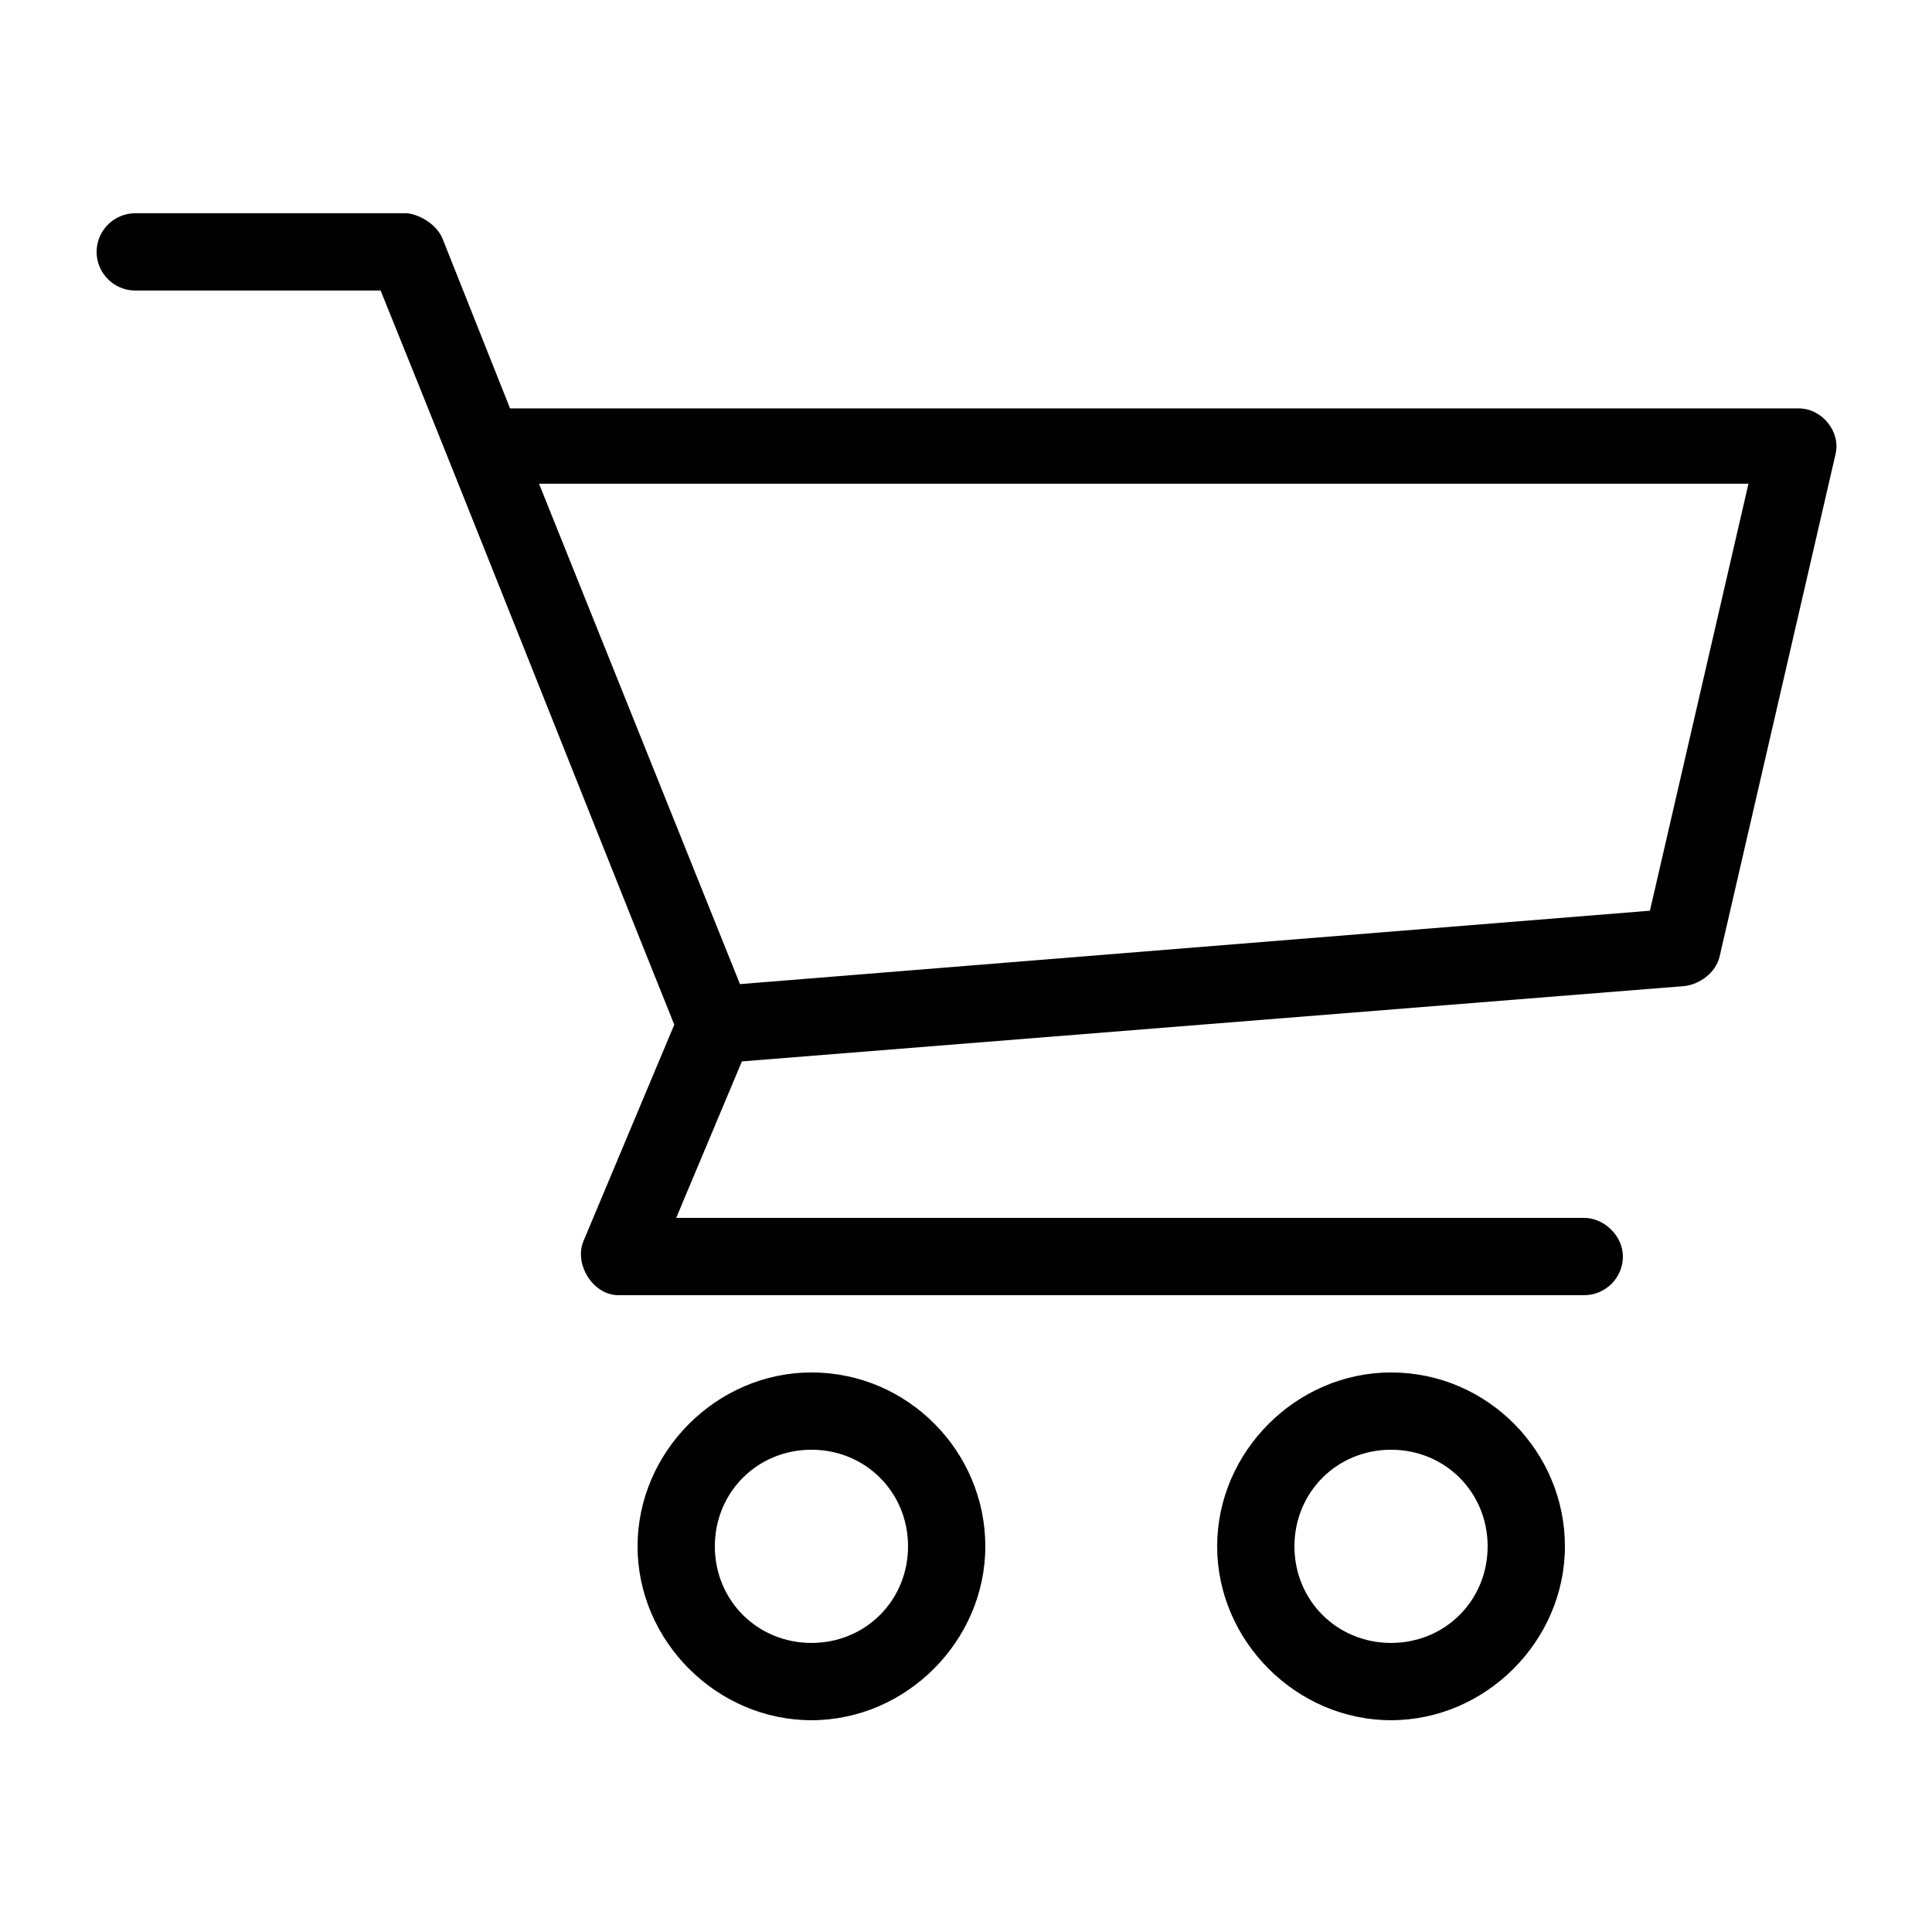
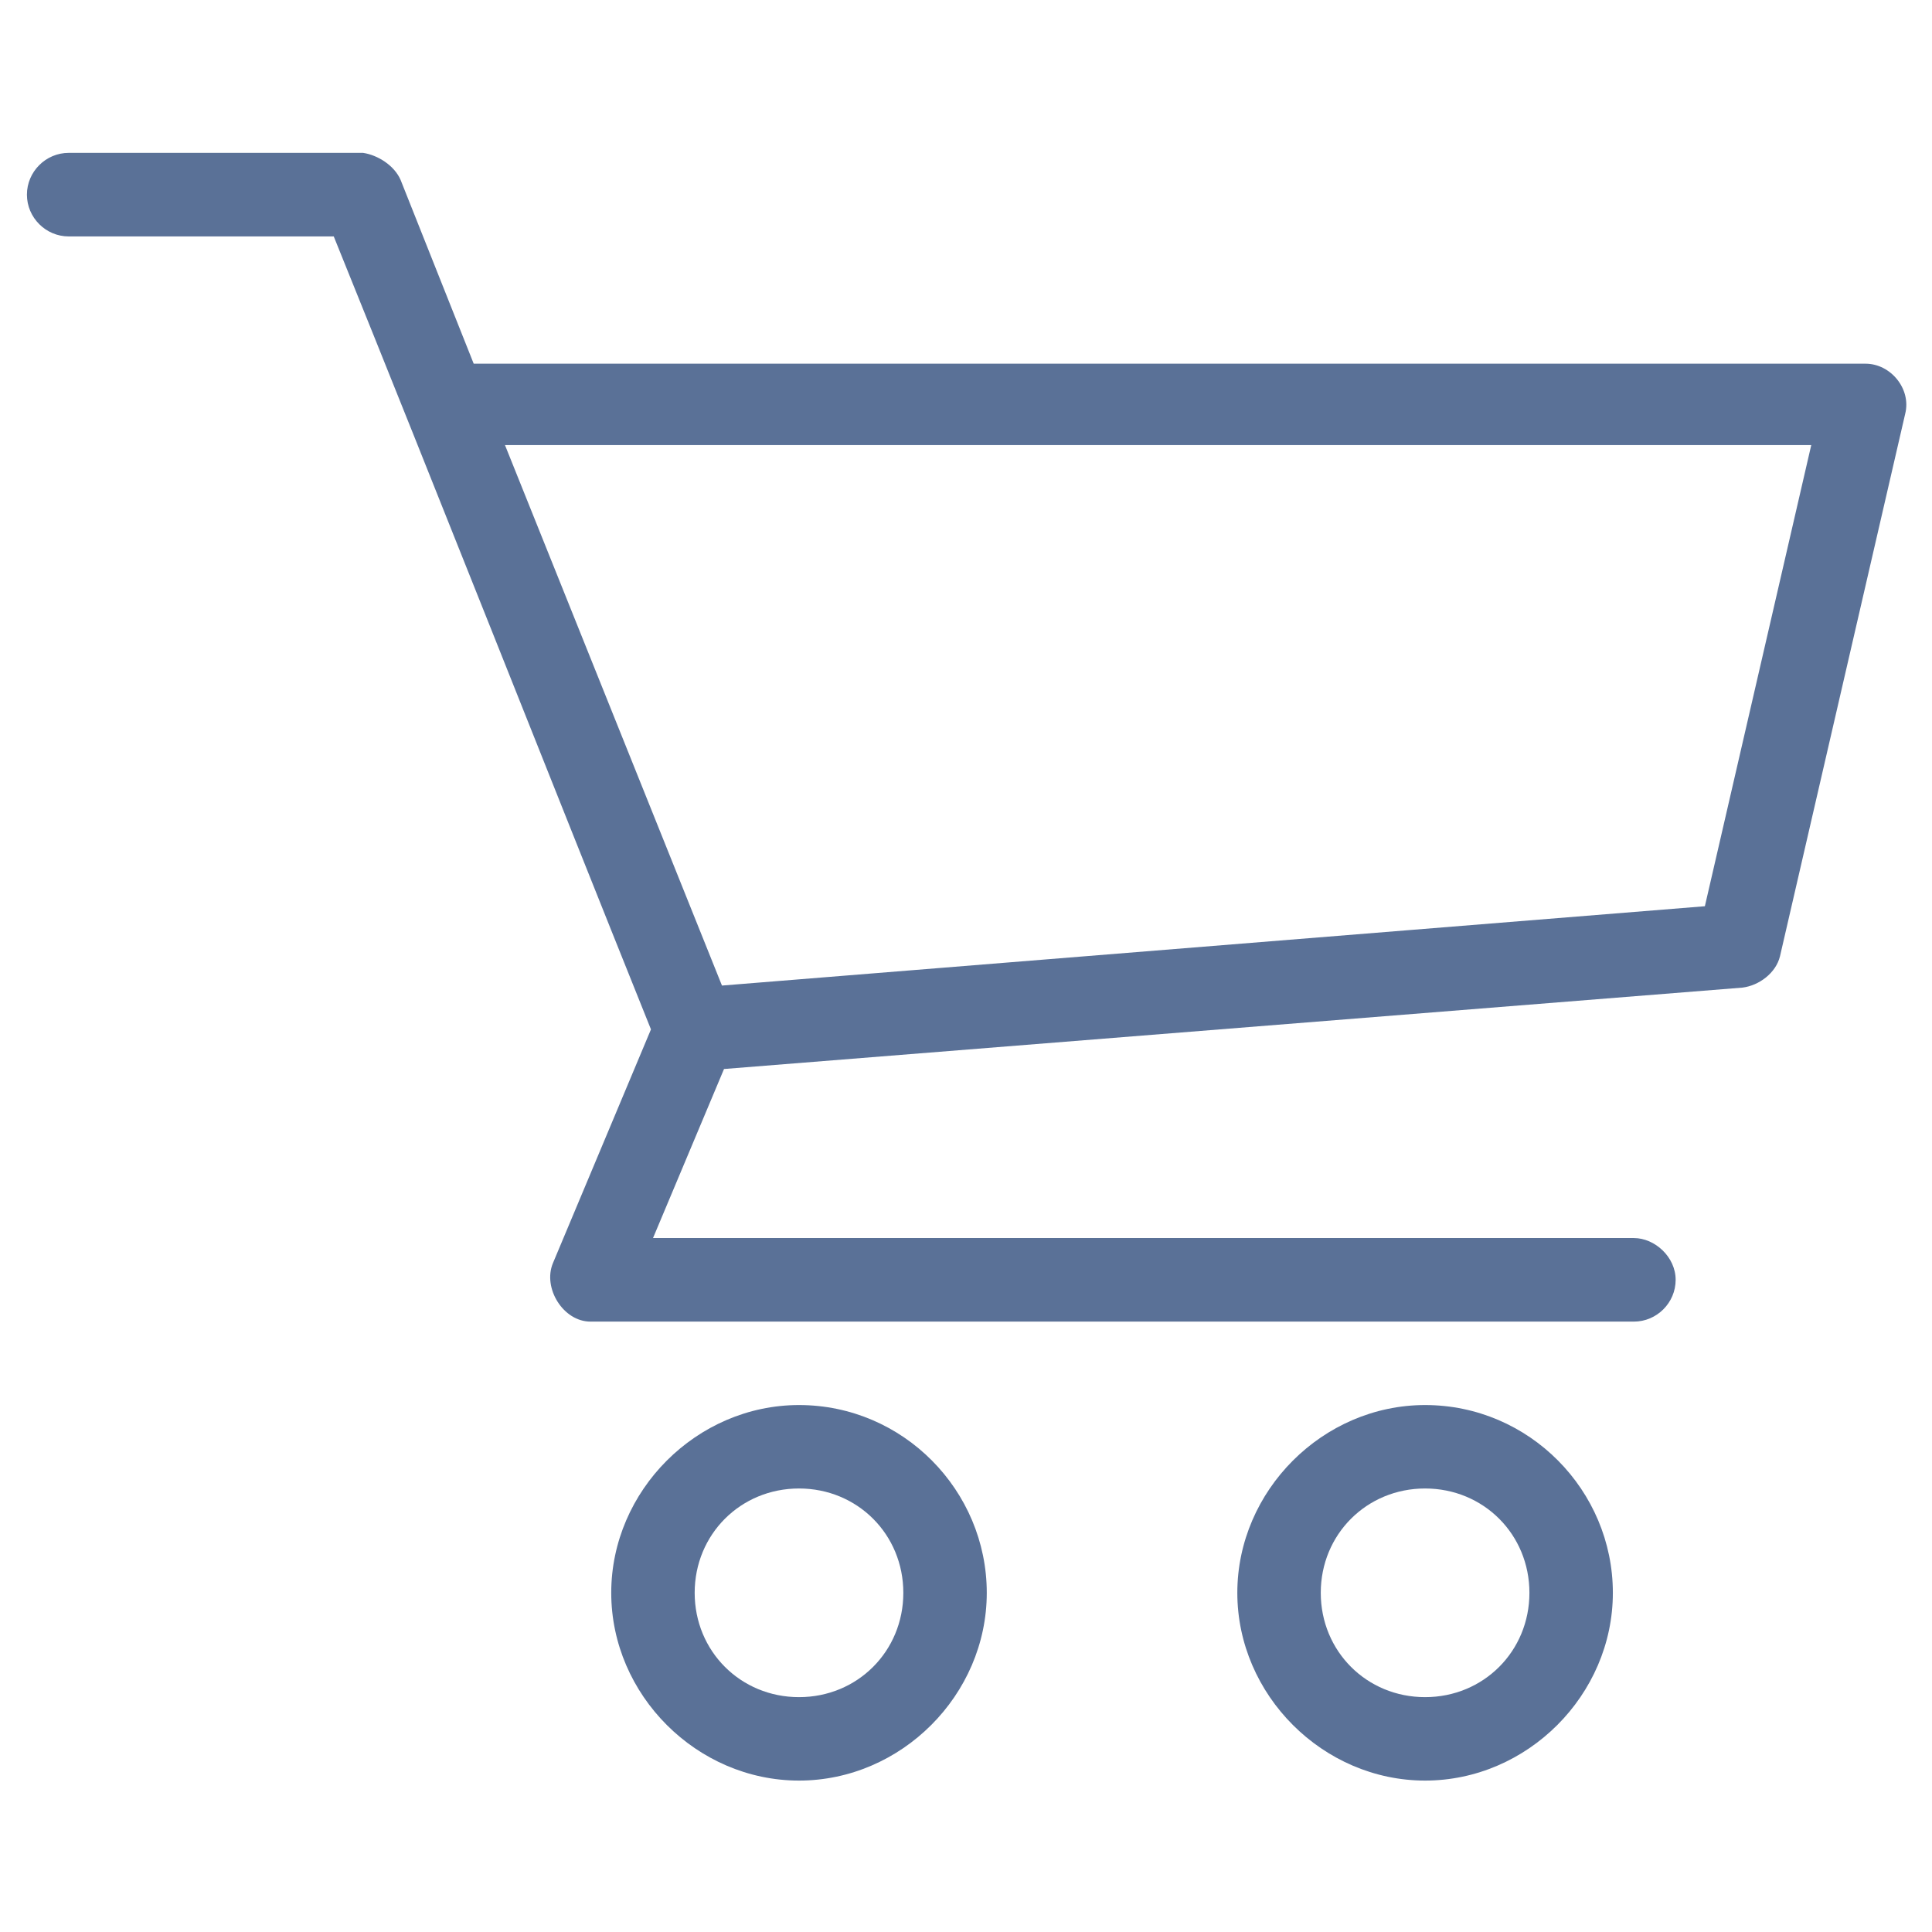
- <svg xmlns="http://www.w3.org/2000/svg" version="1.1" id="Layer_1" x="0px" y="0px" viewBox="0 0 100 100" style="enable-background:new 0 0 100 100;" xml:space="preserve">
-   <g transform="translate(0,-952.3622)">
-     <path d="M7,963.4c-1.1,0-2,0.9-2,2s0.9,2,2,2h12.7c5.1,12.6,10.1,25.3,15.2,38l-4.7,11.2c-0.5,1.2,0.5,2.8,1.8,2.8h50   c1.1,0,2-0.9,2-2c0-1.1-1-2-2-2H35l3.4-8.1l48.8-3.9c0.8-0.1,1.6-0.7,1.8-1.5l6-26c0.3-1.2-0.7-2.4-1.9-2.4H26.4l-3.5-8.8   c-0.3-0.7-1.1-1.2-1.8-1.3H7z M27.9,977.4h62.6l-5.1,22.1l-47.1,3.8L27.9,977.4z M42,1023.4c-4.9,0-9,4.1-9,9s4.1,9,9,9   c4.9,0,9-4.1,9-9S47,1023.4,42,1023.4z M72,1023.4c-4.9,0-9,4.1-9,9s4.1,9,9,9c4.9,0,9-4.1,9-9S77,1023.4,72,1023.4z M42,1027.4   c2.8,0,5,2.2,5,5s-2.2,5-5,5c-2.8,0-5-2.2-5-5S39.2,1027.4,42,1027.4z M72,1027.4c2.8,0,5,2.2,5,5s-2.2,5-5,5c-2.8,0-5-2.2-5-5   S69.2,1027.4,72,1027.4z" />
-   </g>
+ <svg xmlns="http://www.w3.org/2000/svg" version="1.1" width="16" height="16" viewBox="0 0 16 16">
+   <path fill="#5a7197" d="M0.569 1.266c-0.19 0-0.346 0.156-0.346 0.346s0.156 0.346 0.346 0.346h2.195c0.881 2.178 1.745 4.372 2.627 6.567l-0.812 1.936c-0.086 0.207 0.086 0.484 0.311 0.484h8.641c0.19 0 0.346-0.156 0.346-0.346s-0.173-0.346-0.346-0.346h-8.123l0.588-1.4 8.434-0.674c0.138-0.017 0.277-0.121 0.311-0.259l1.037-4.493c0.052-0.207-0.121-0.415-0.328-0.415h-11.527l-0.605-1.521c-0.052-0.121-0.19-0.207-0.311-0.225h-2.437zM4.181 3.686h10.819l-0.881 3.819-8.14 0.657-1.797-4.476zM6.617 11.636c-0.847 0-1.555 0.709-1.555 1.555s0.709 1.555 1.555 1.555c0.847 0 1.555-0.709 1.555-1.555s-0.691-1.555-1.555-1.555zM11.802 11.636c-0.847 0-1.555 0.709-1.555 1.555s0.709 1.555 1.555 1.555c0.847 0 1.555-0.709 1.555-1.555s-0.691-1.555-1.555-1.555zM6.617 12.327c0.484 0 0.864 0.38 0.864 0.864s-0.38 0.864-0.864 0.864c-0.484 0-0.864-0.38-0.864-0.864s0.38-0.864 0.864-0.864zM11.802 12.327c0.484 0 0.864 0.38 0.864 0.864s-0.38 0.864-0.864 0.864c-0.484 0-0.864-0.38-0.864-0.864s0.38-0.864 0.864-0.864z" />
</svg>
